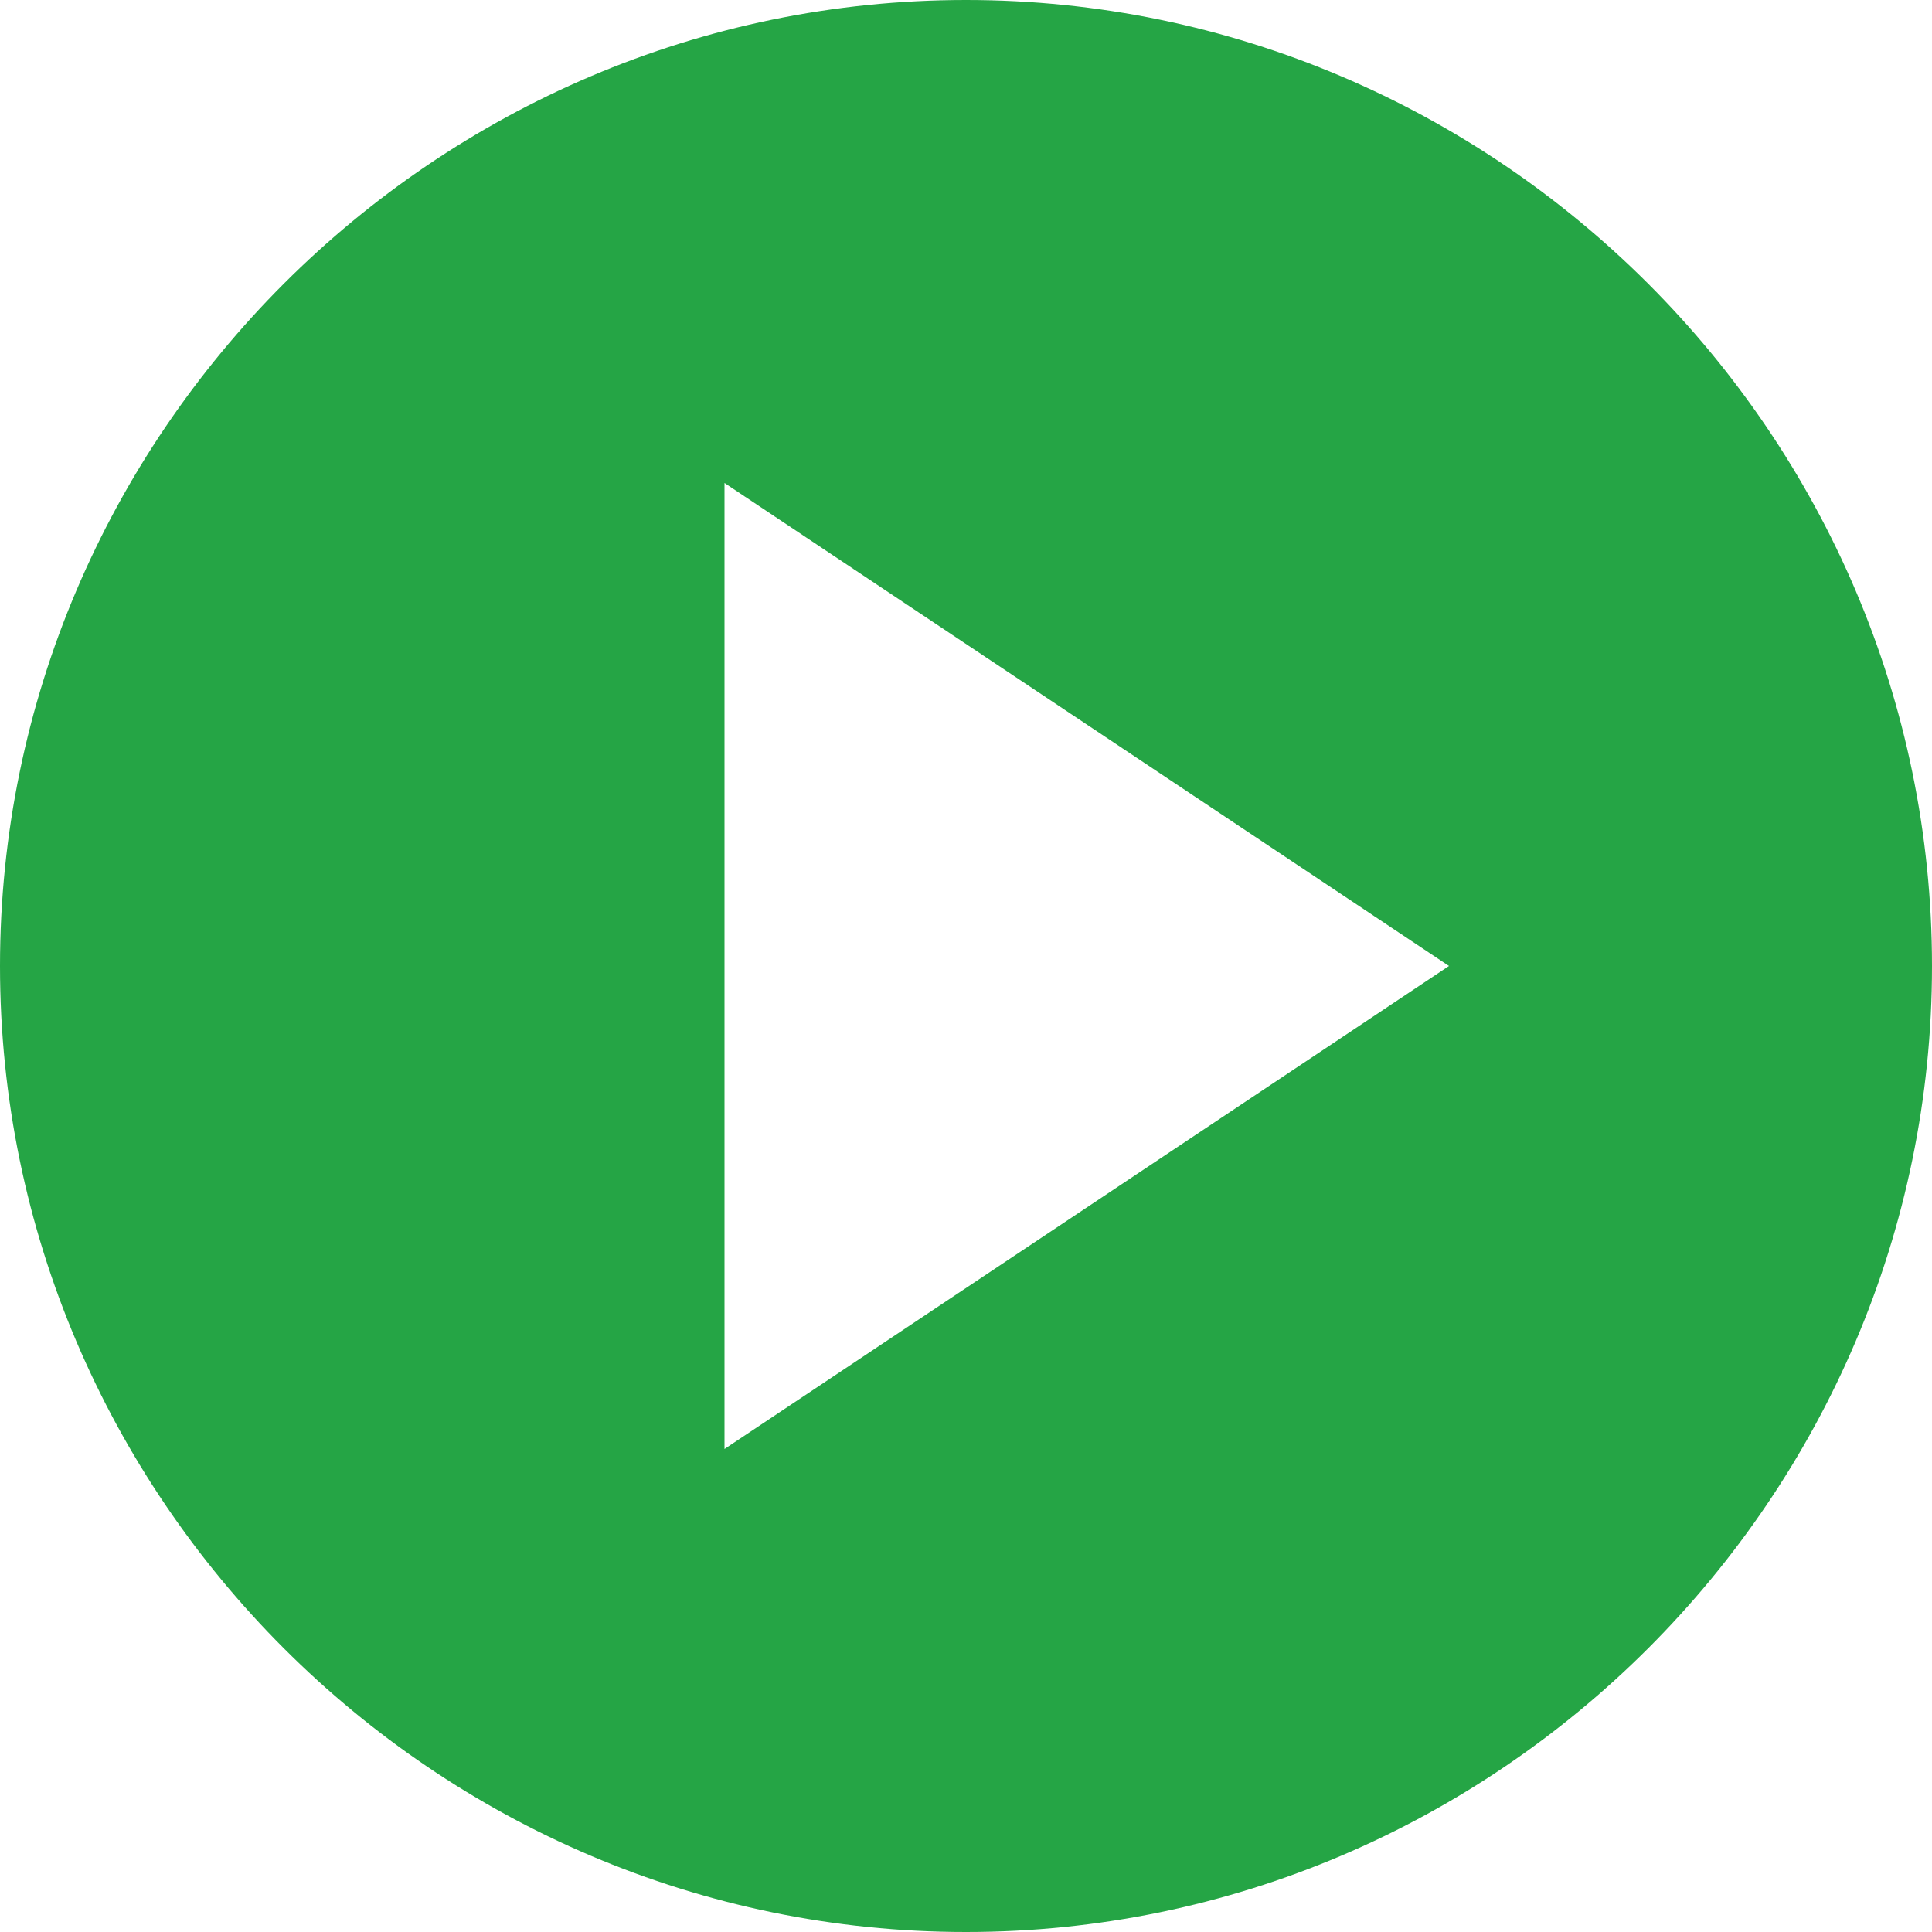
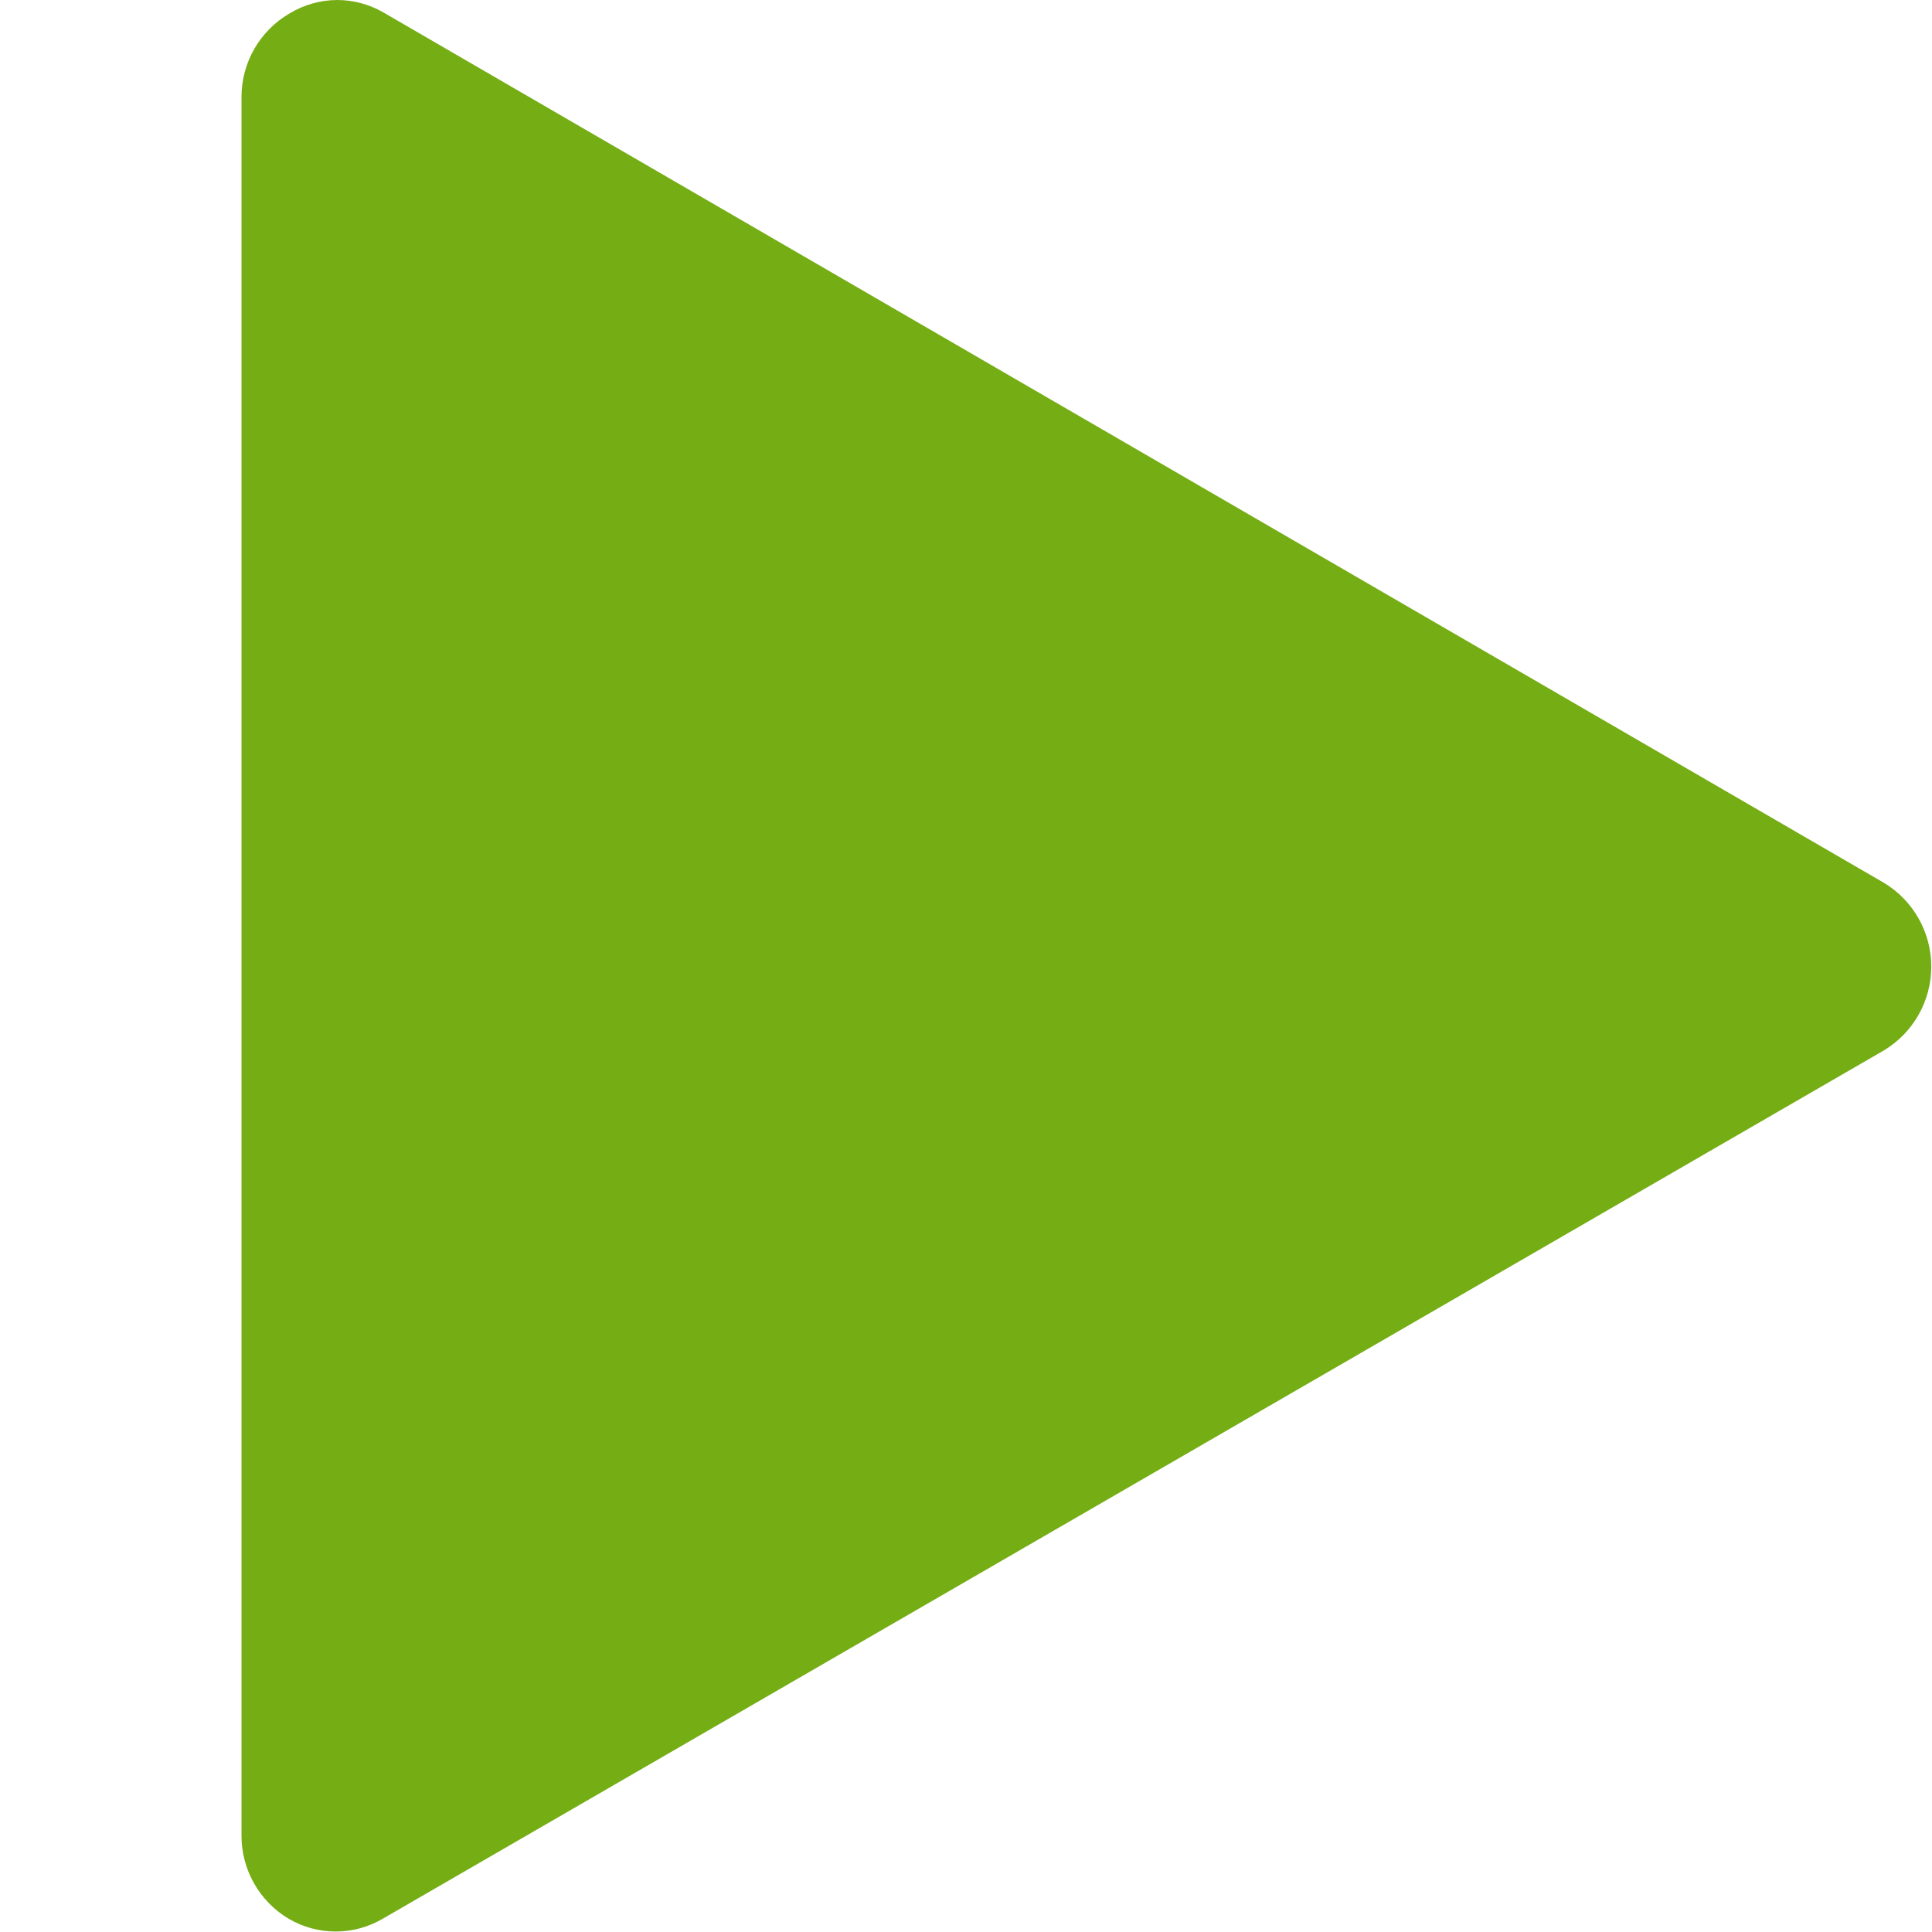
- <svg xmlns="http://www.w3.org/2000/svg" version="1.1" width="512" height="512" x="0" y="0" viewBox="0 0 16 16" style="enable-background:new 0 0 512 512" xml:space="preserve" class="">
-   <g>
-     <path fill="#25a545" d="M8 0c-4.4 0-8 3.6-8 8s3.6 8 8 8 8-3.6 8-8-3.6-8-8-8zM6 12v-8l6 4-6 4z" data-original="#444444" style="" class="" />
-   </g>
+ <svg xmlns="http://www.w3.org/2000/svg" id="Layer_1" data-name="Layer 1" viewBox="0 0 16 16">
+   <path d="M2.79,0a0.77,0.77,0,0,0-.39.11A0.8,0.8,0,0,0,2,.8V15.2a0.8,0.8,0,0,0,.39.69,0.77,0.77,0,0,0,.78,0L15.6,8.7a0.81,0.81,0,0,0,0-1.39L3.17,0.1A0.77,0.77,0,0,0,2.79,0h0Z" fill="#75ad15" />
</svg>
